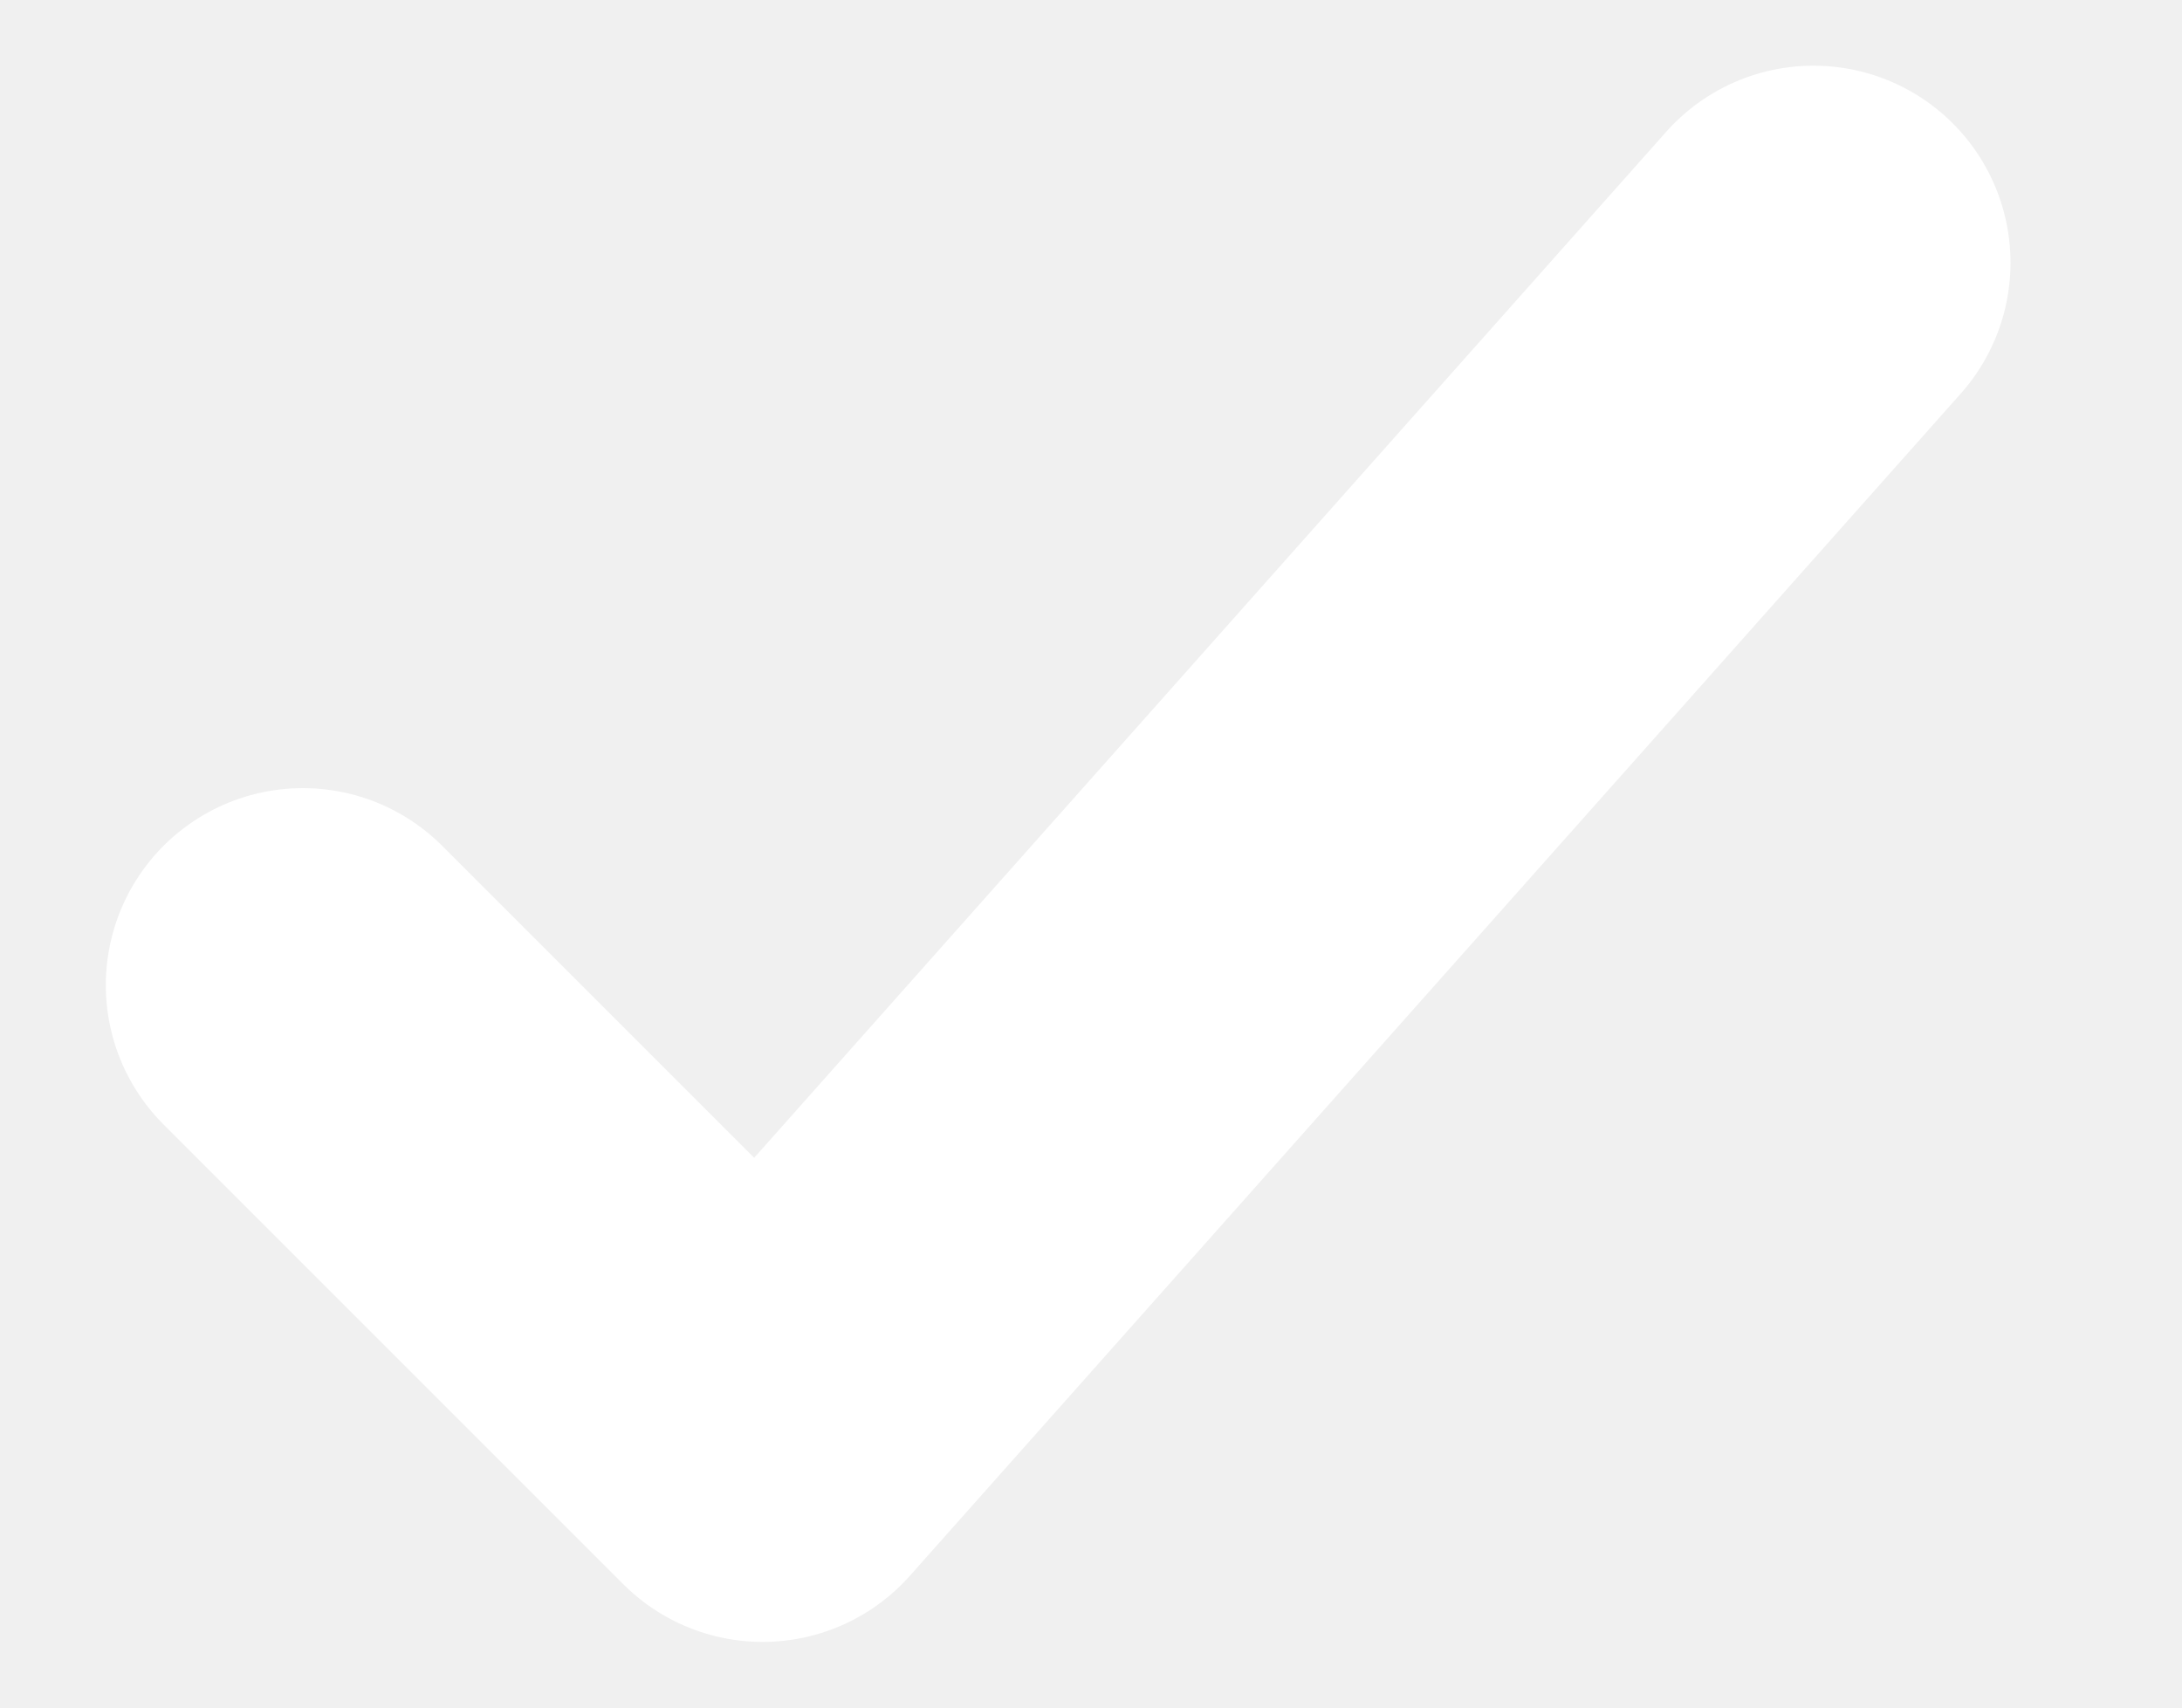
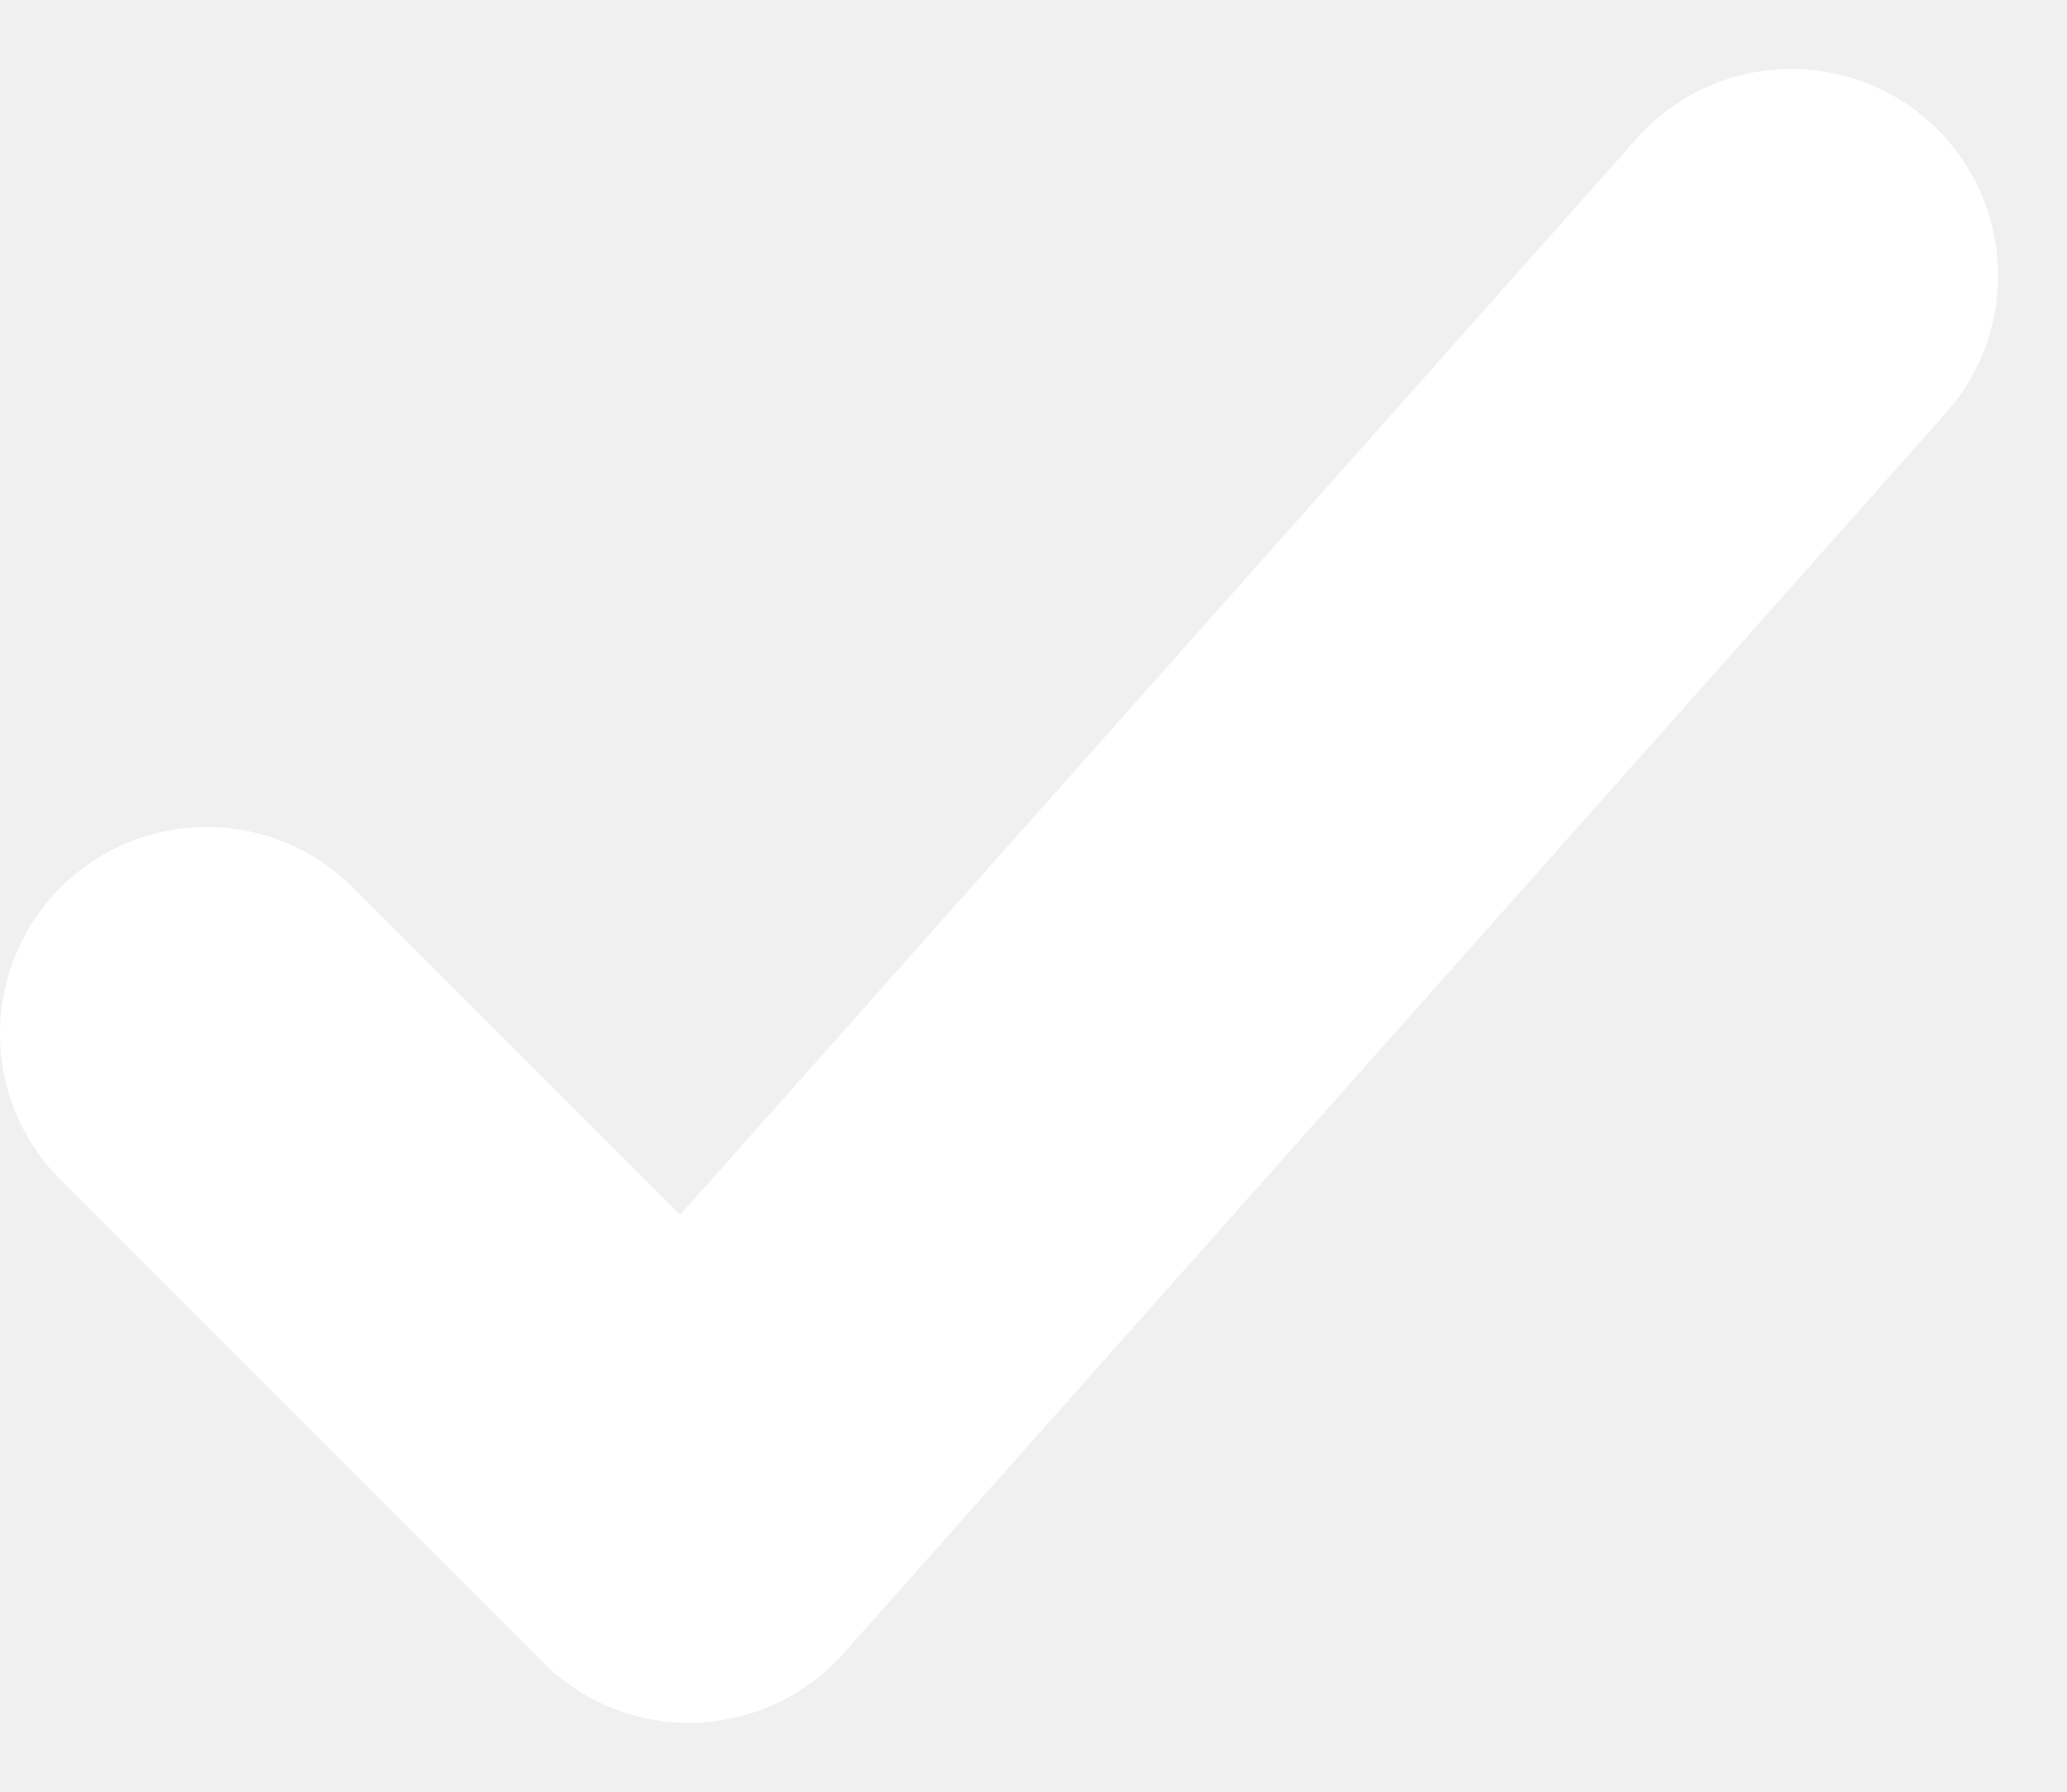
- <svg xmlns="http://www.w3.org/2000/svg" width="11.5" height="9" viewBox="0 0 15 13" fill="none">
+ <svg xmlns="http://www.w3.org/2000/svg" width="15" height="13" viewBox="0 0 15 13" fill="none">
  <path d="M1.5 7.5L5 11L13 2" stroke="white" stroke-width="3" stroke-linecap="round" stroke-linejoin="round" />
</svg>
